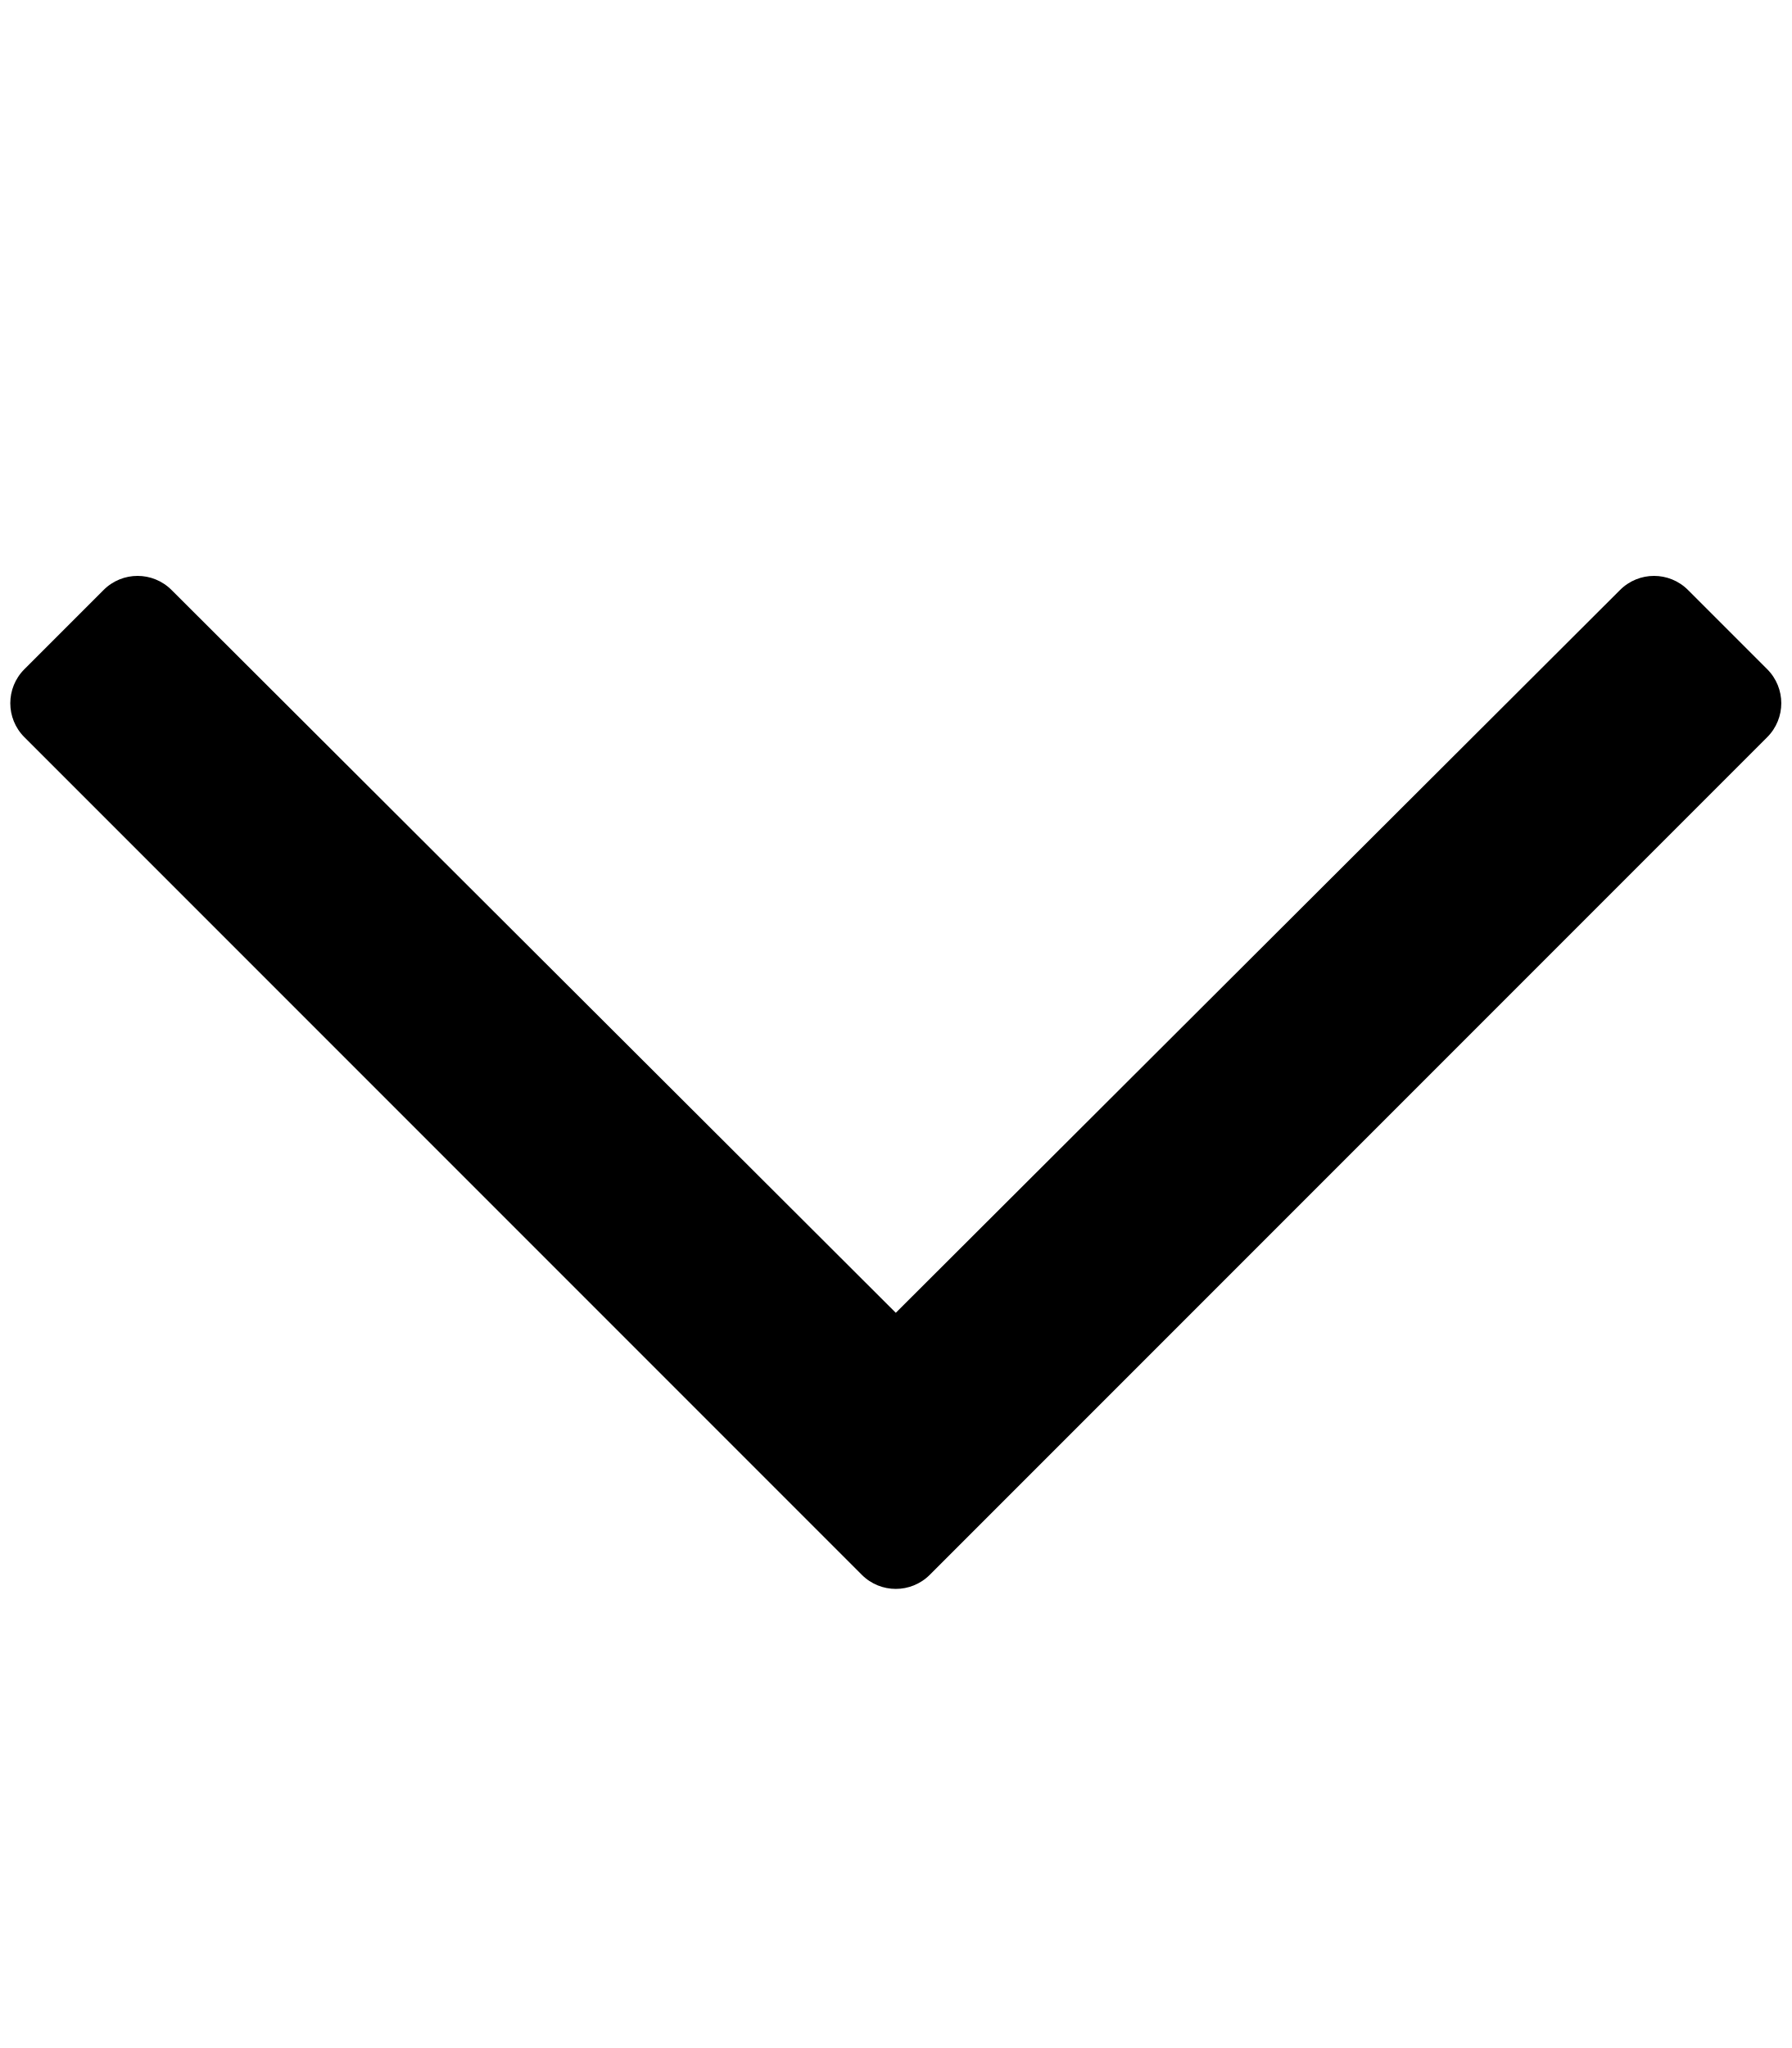
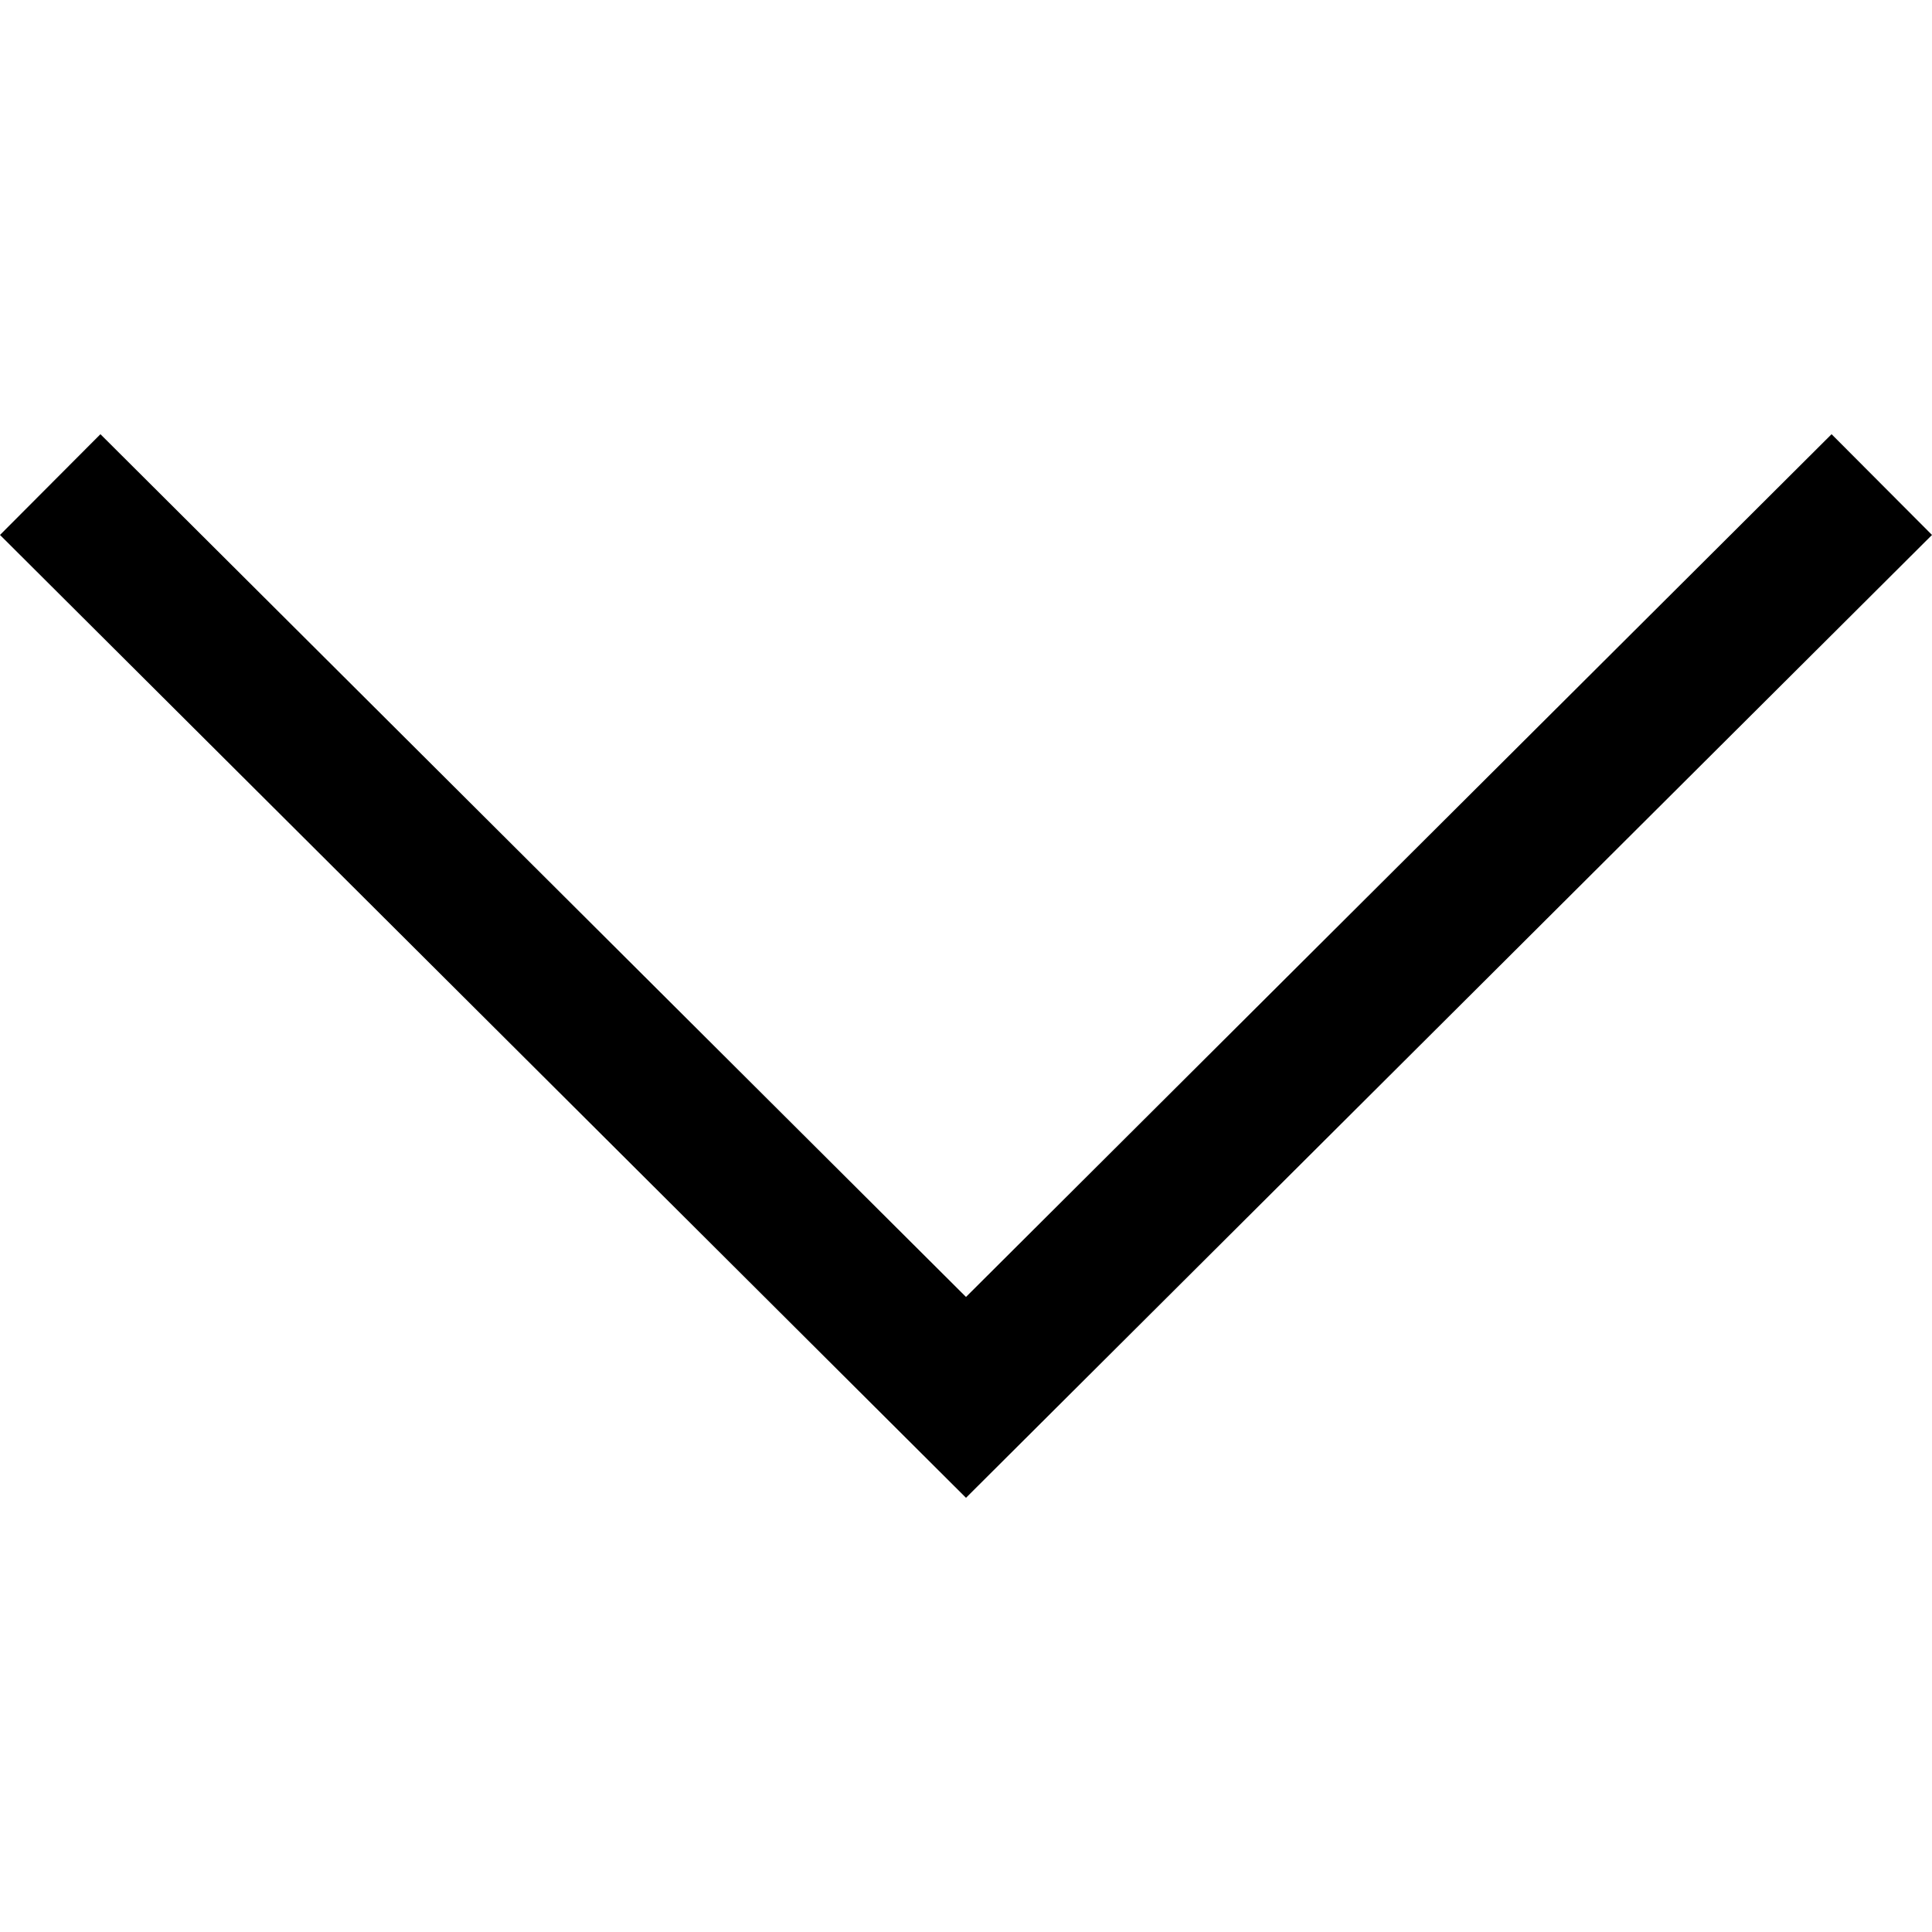
- <svg xmlns="http://www.w3.org/2000/svg" viewBox="0 0 448 512">
-   <path d="m441.9 167.3-19.8-19.8c-4.7-4.7-12.3-4.7-17 0L224 328.2 42.9 147.5c-4.7-4.7-12.3-4.7-17 0L6.1 167.3c-4.7 4.7-4.7 12.3 0 17l209.4 209.4c4.7 4.7 12.3 4.7 17 0l209.4-209.4c4.7-4.7 4.7-12.3 0-17z" />
+ <svg xmlns="http://www.w3.org/2000/svg" version="1.1" id="Layer_1" x="0px" y="0px" viewBox="0 0 407.437 407.437" style="enable-background:new 0 0 407.437 407.437;" xml:space="preserve">
+   <polygon points="386.258,91.567 203.718,273.512 21.179,91.567 0,112.815 203.718,315.87 407.437,112.815 " />
+   <g>
+ </g>
+   <g>
+ </g>
+   <g>
+ </g>
+   <g>
+ </g>
+   <g>
+ </g>
+   <g>
+ </g>
+   <g>
+ </g>
+   <g>
+ </g>
+   <g>
+ </g>
+   <g>
+ </g>
+   <g>
+ </g>
+   <g>
+ </g>
+   <g>
+ </g>
+   <g>
+ </g>
+   <g>
+ </g>
</svg>
